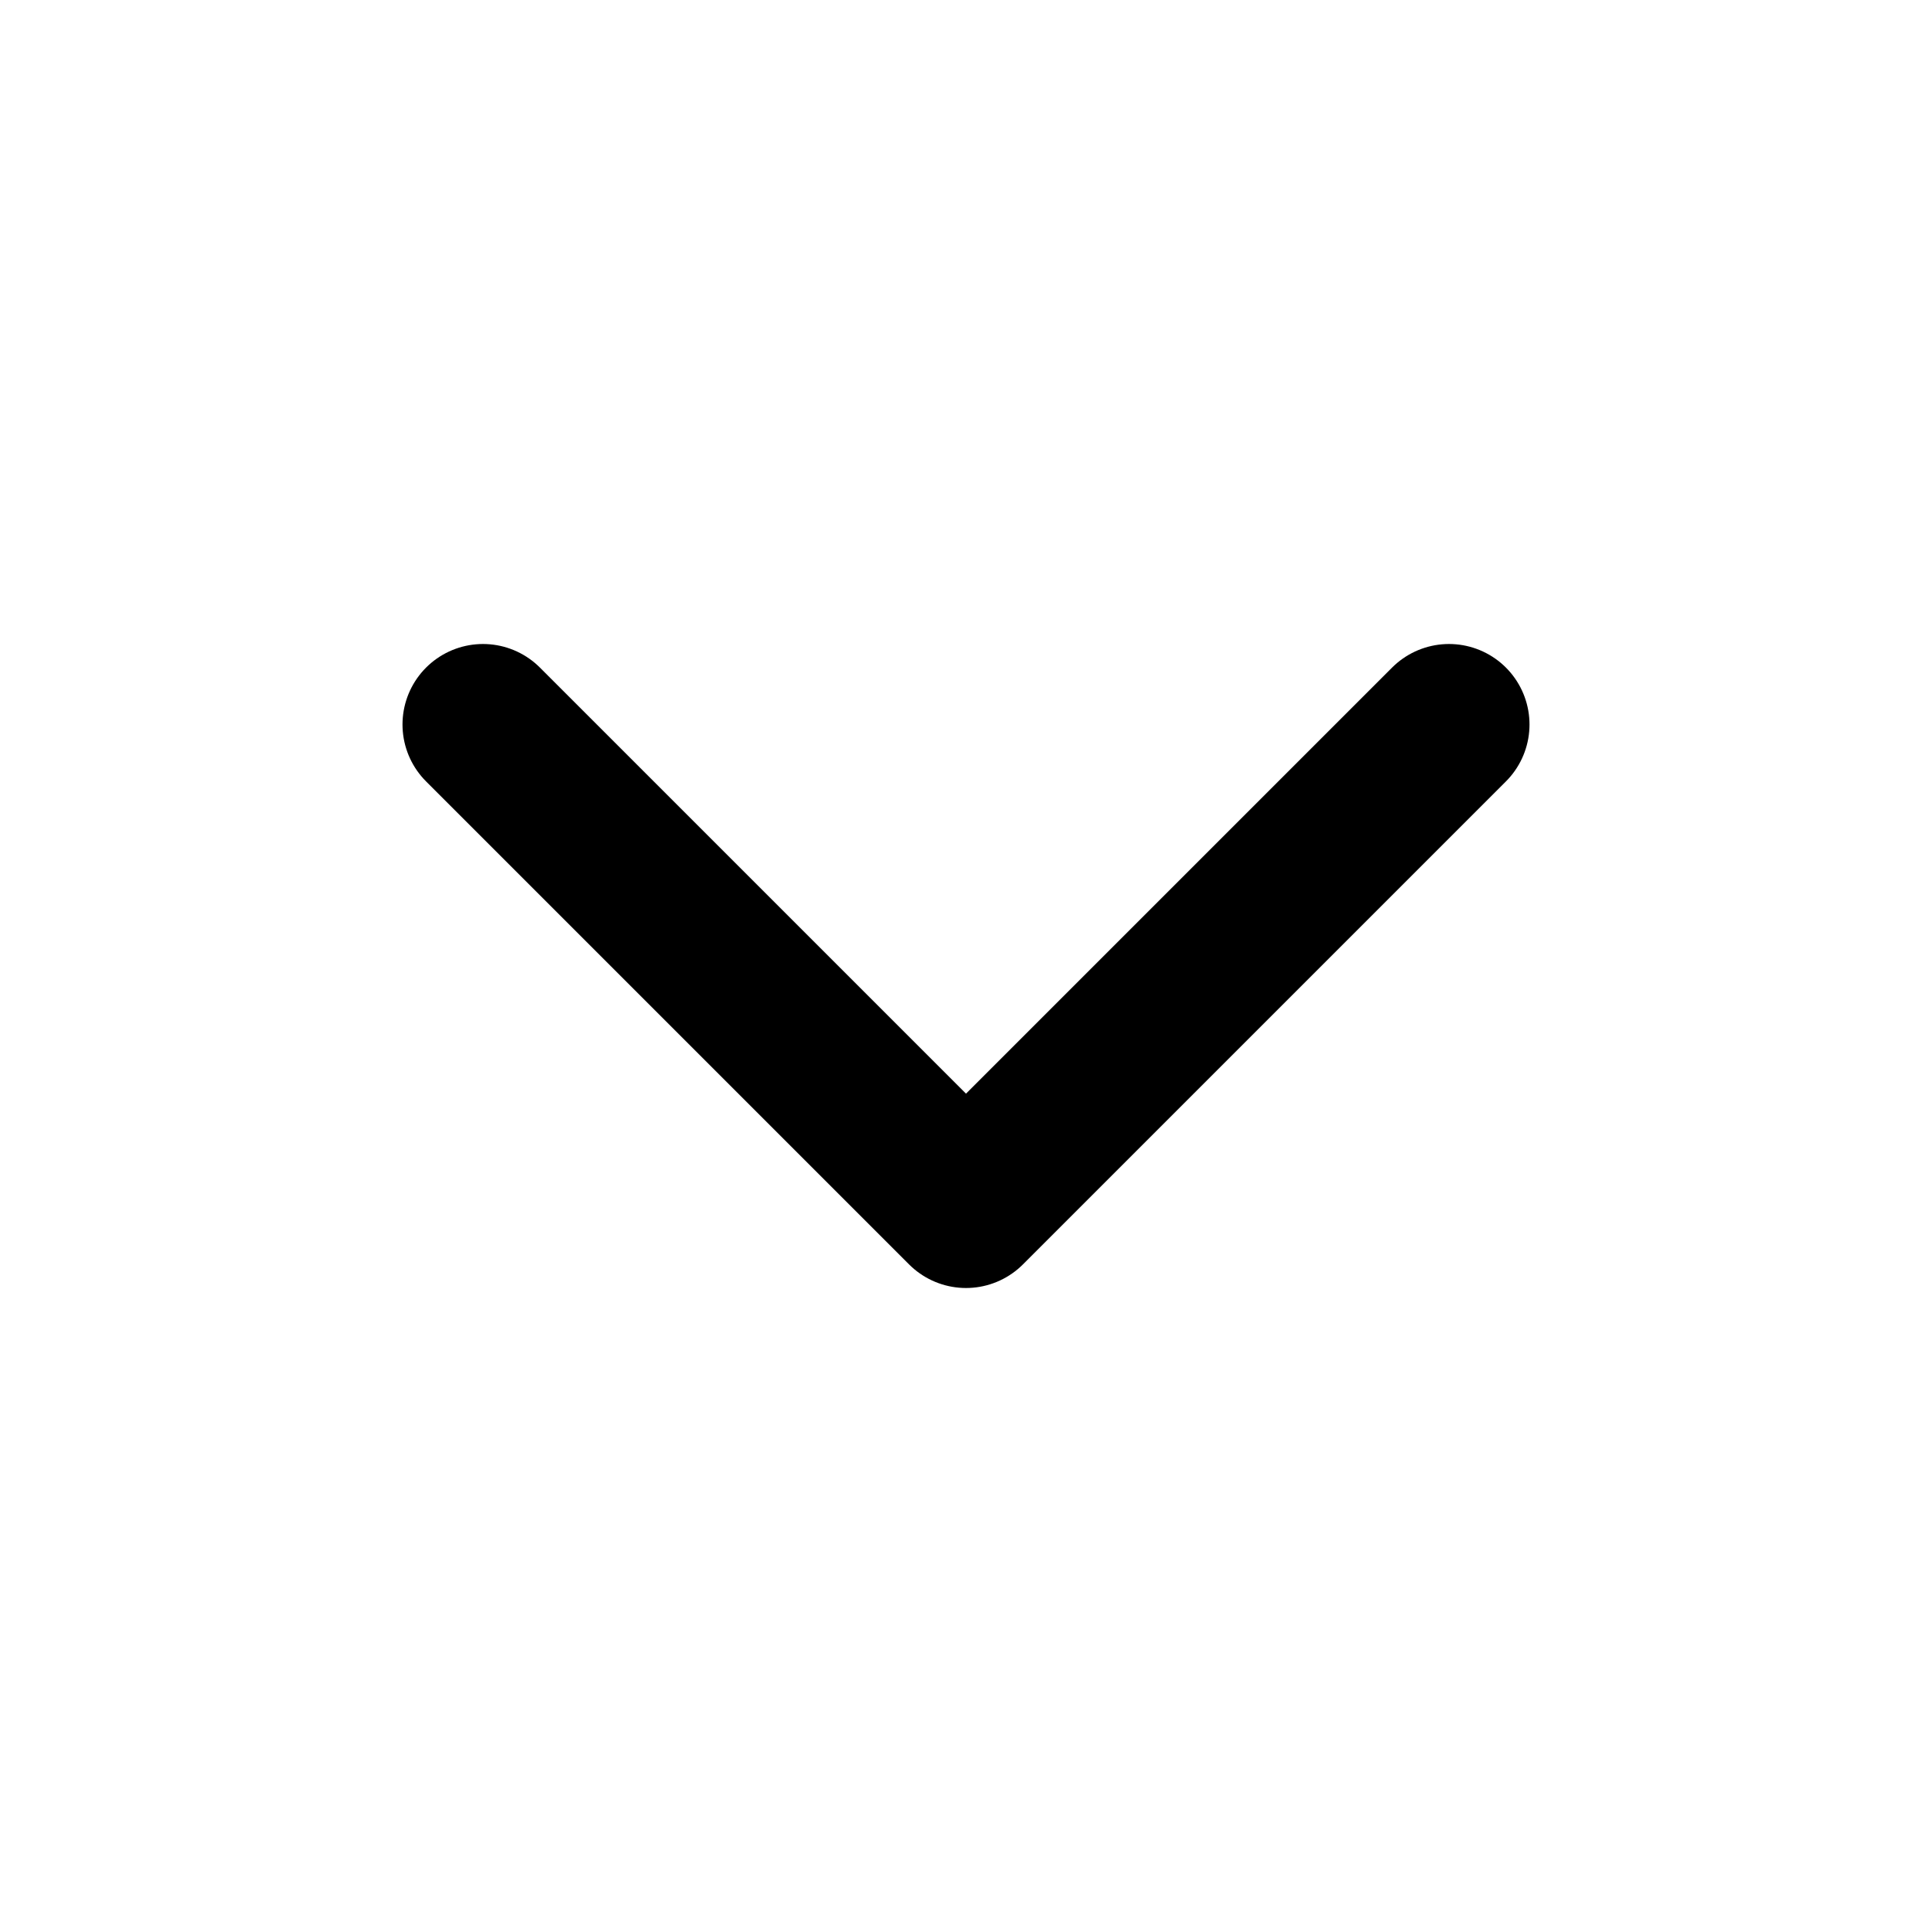
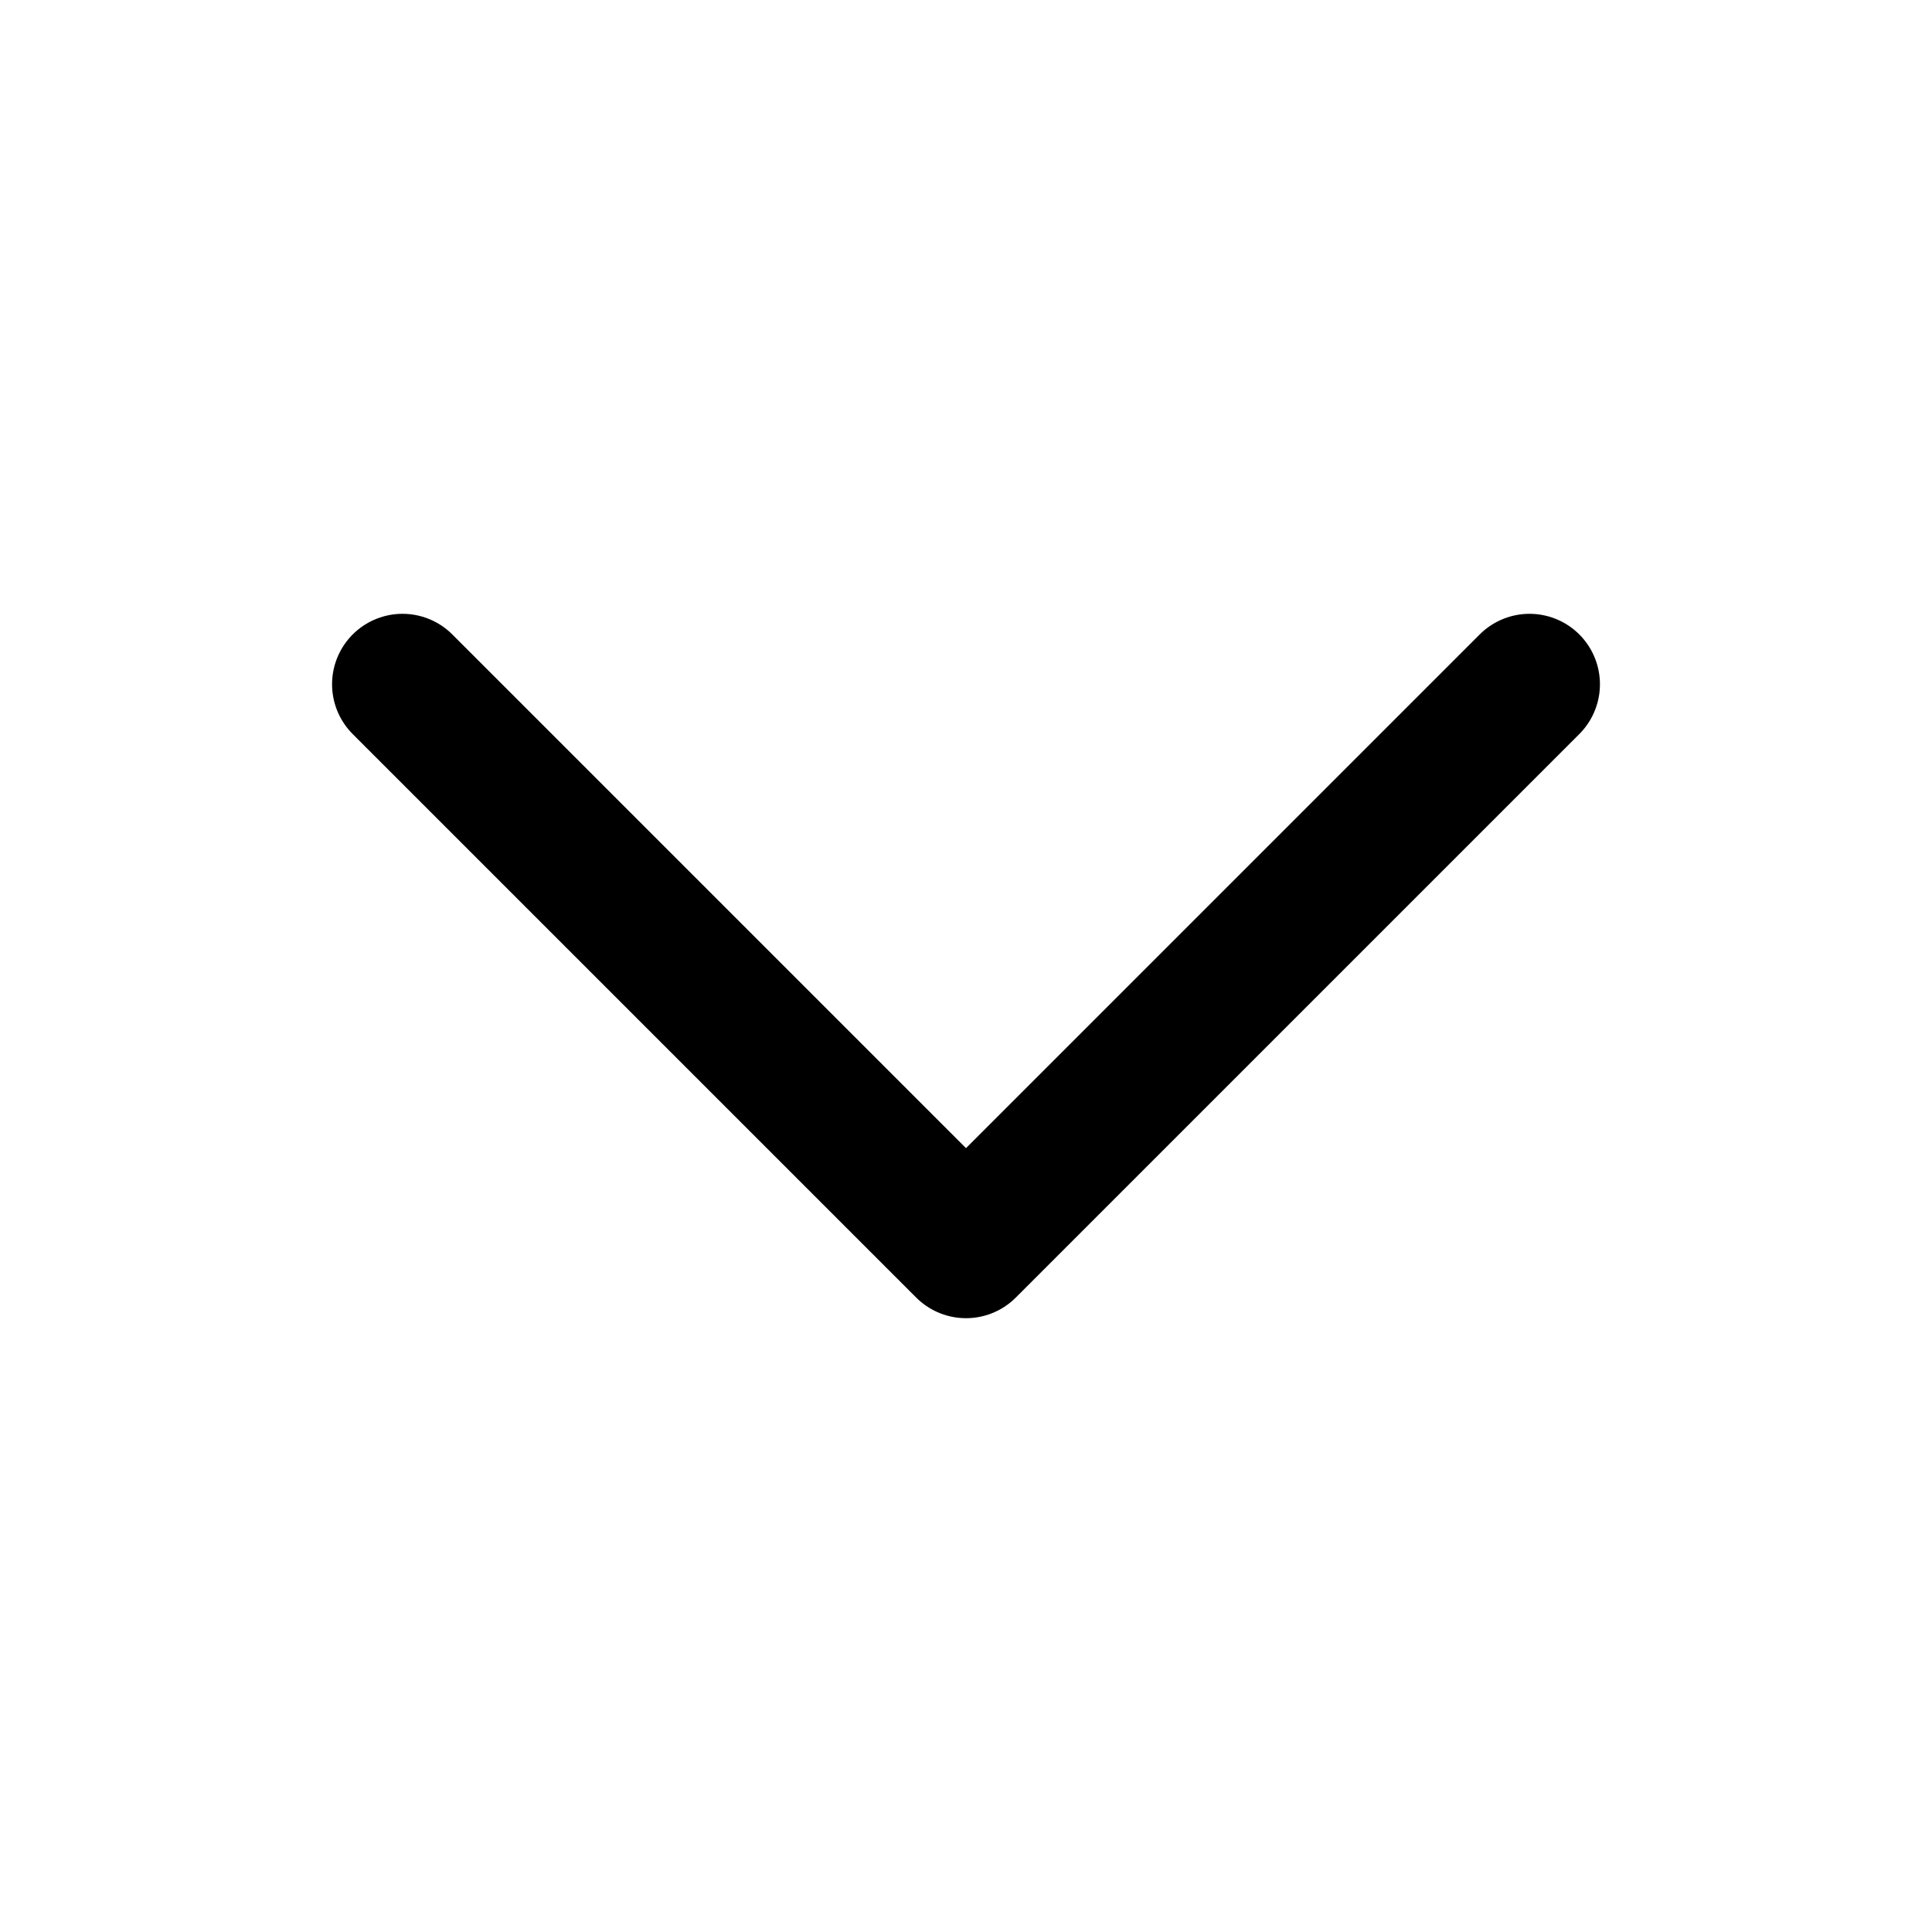
- <svg xmlns="http://www.w3.org/2000/svg" width="24" height="24" viewBox="0 0 24 24" fill="none" stroke="currentColor" stroke-width="2" stroke-linecap="round" stroke-linejoin="round">
-   <path d="M6 9l6 6l6 -6" />
+ <svg xmlns="http://www.w3.org/2000/svg" viewBox="0 0 24 24" fill="none" stroke="currentColor" stroke-width="1.75" stroke-linecap="round" stroke-linejoin="round">
+   <path d="M5 8.5L12 15.5L19 8.5" />
</svg>
